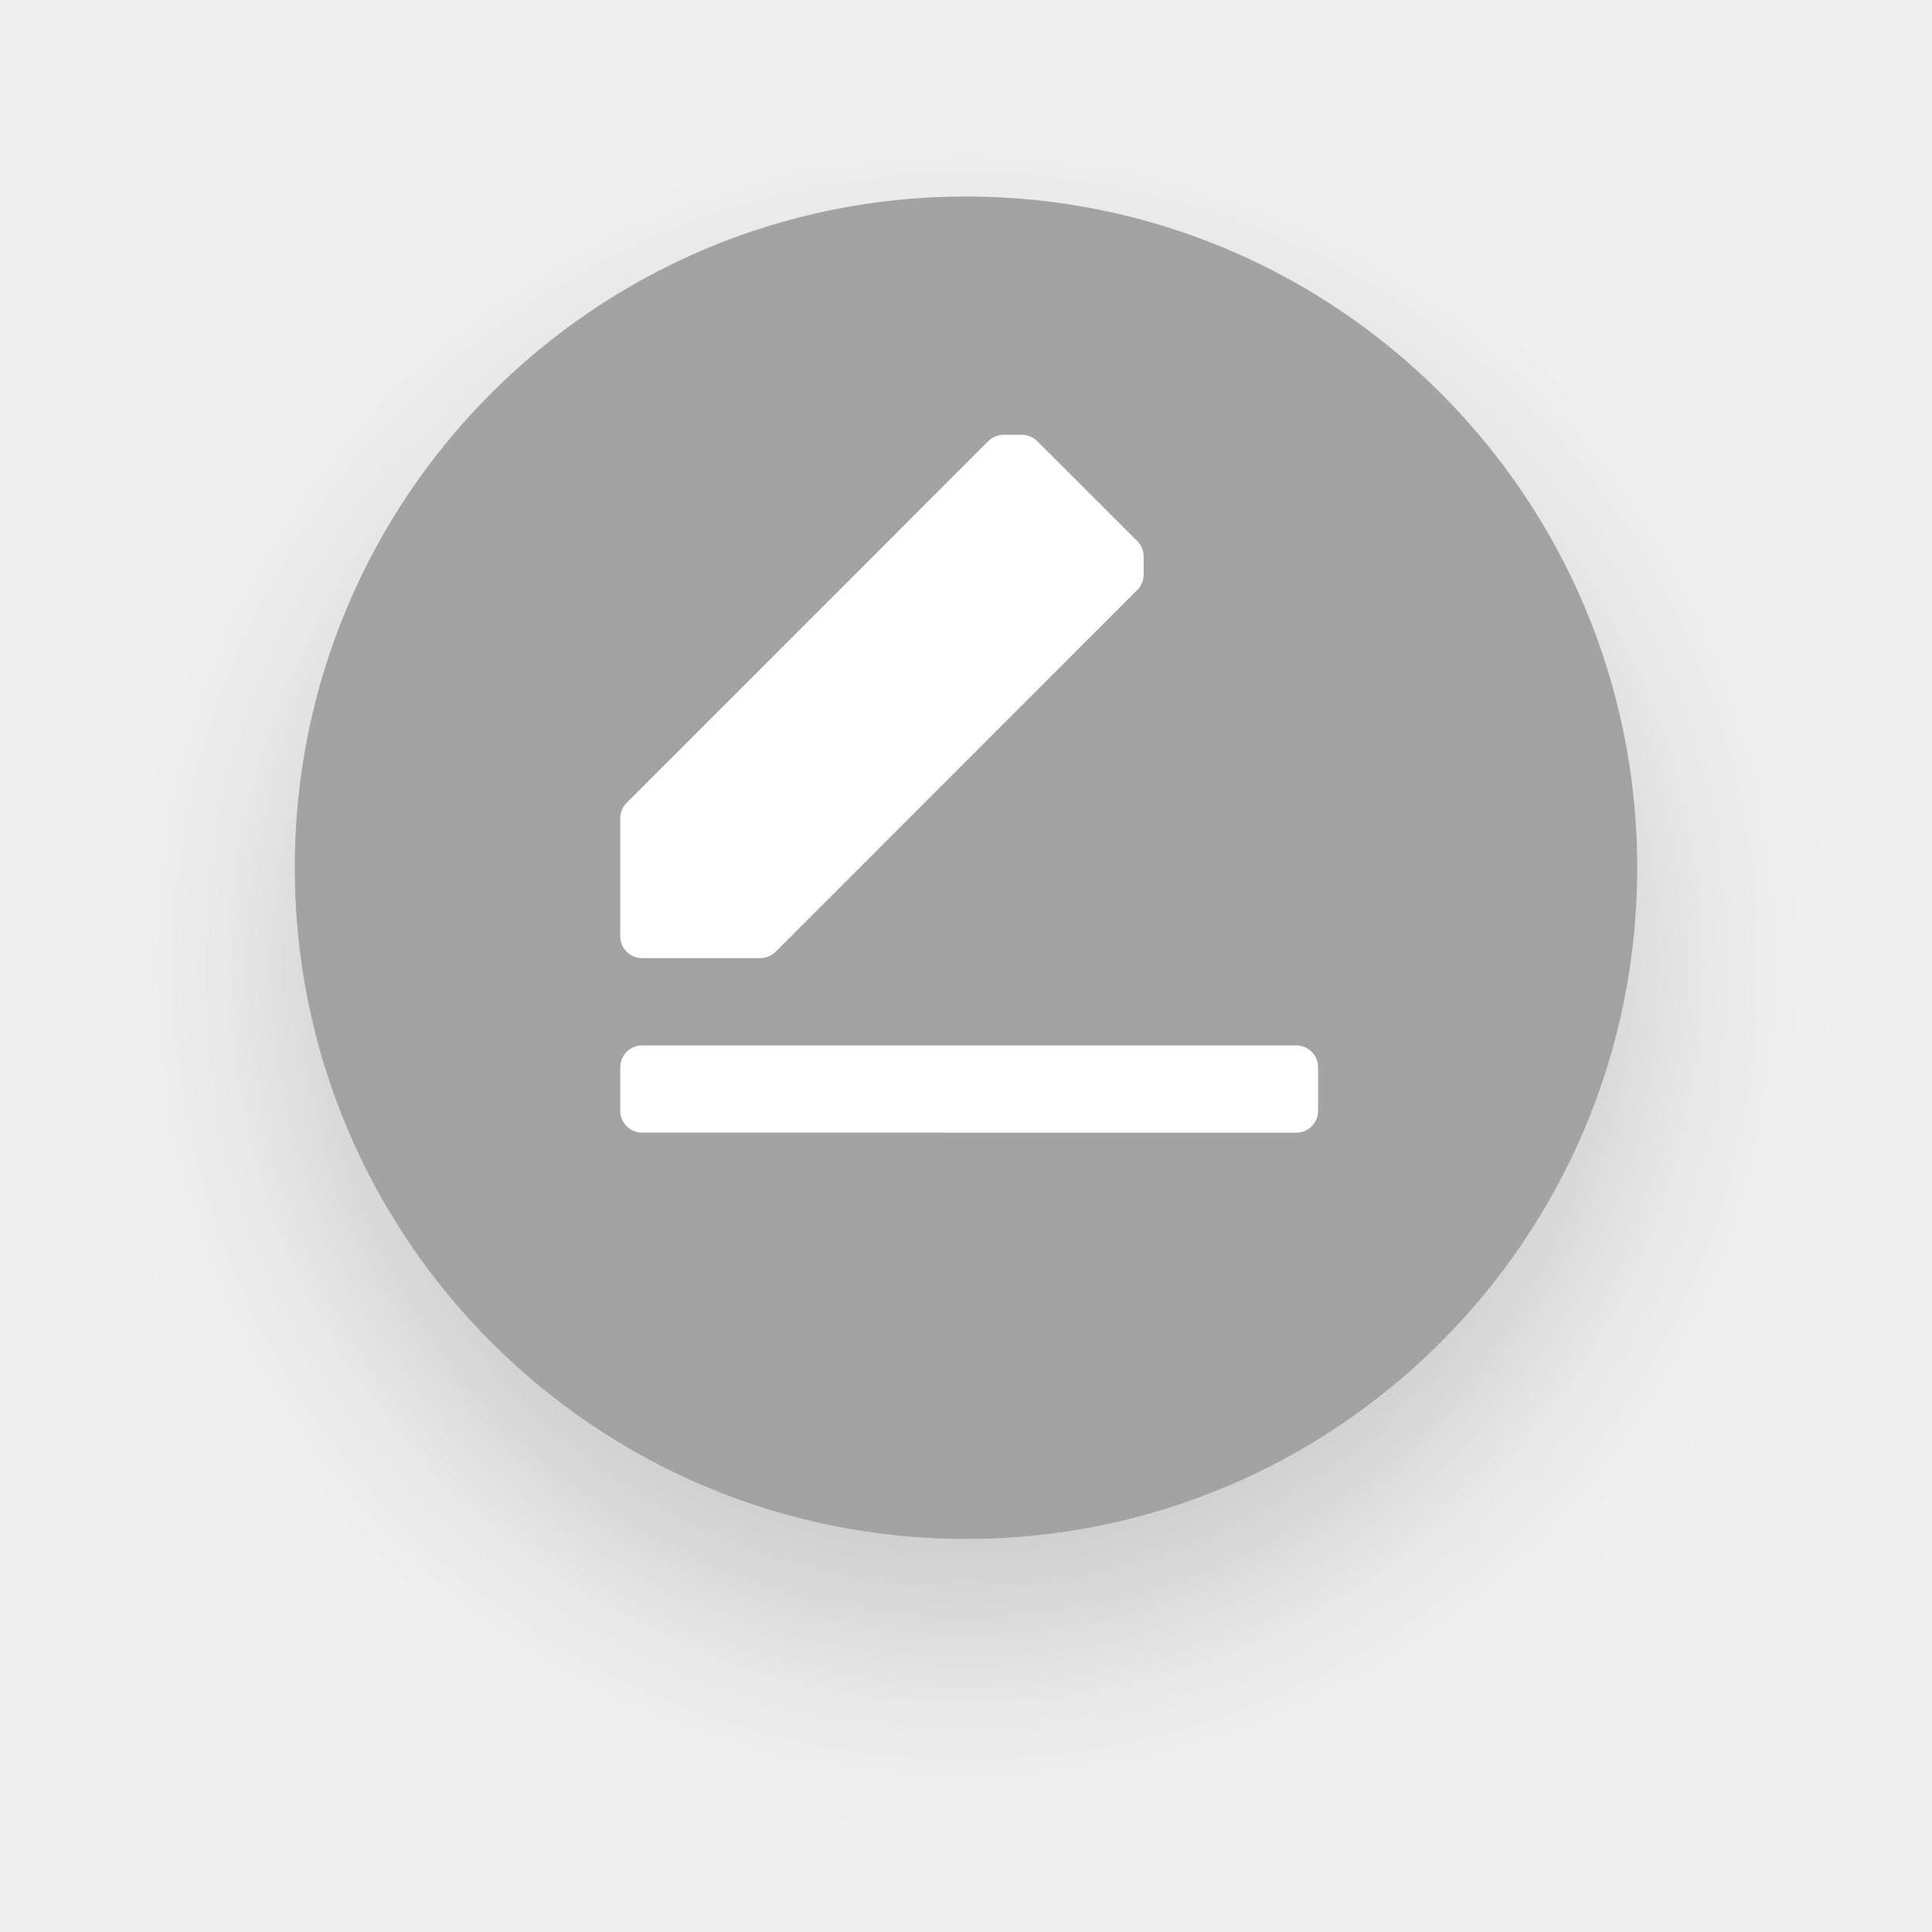
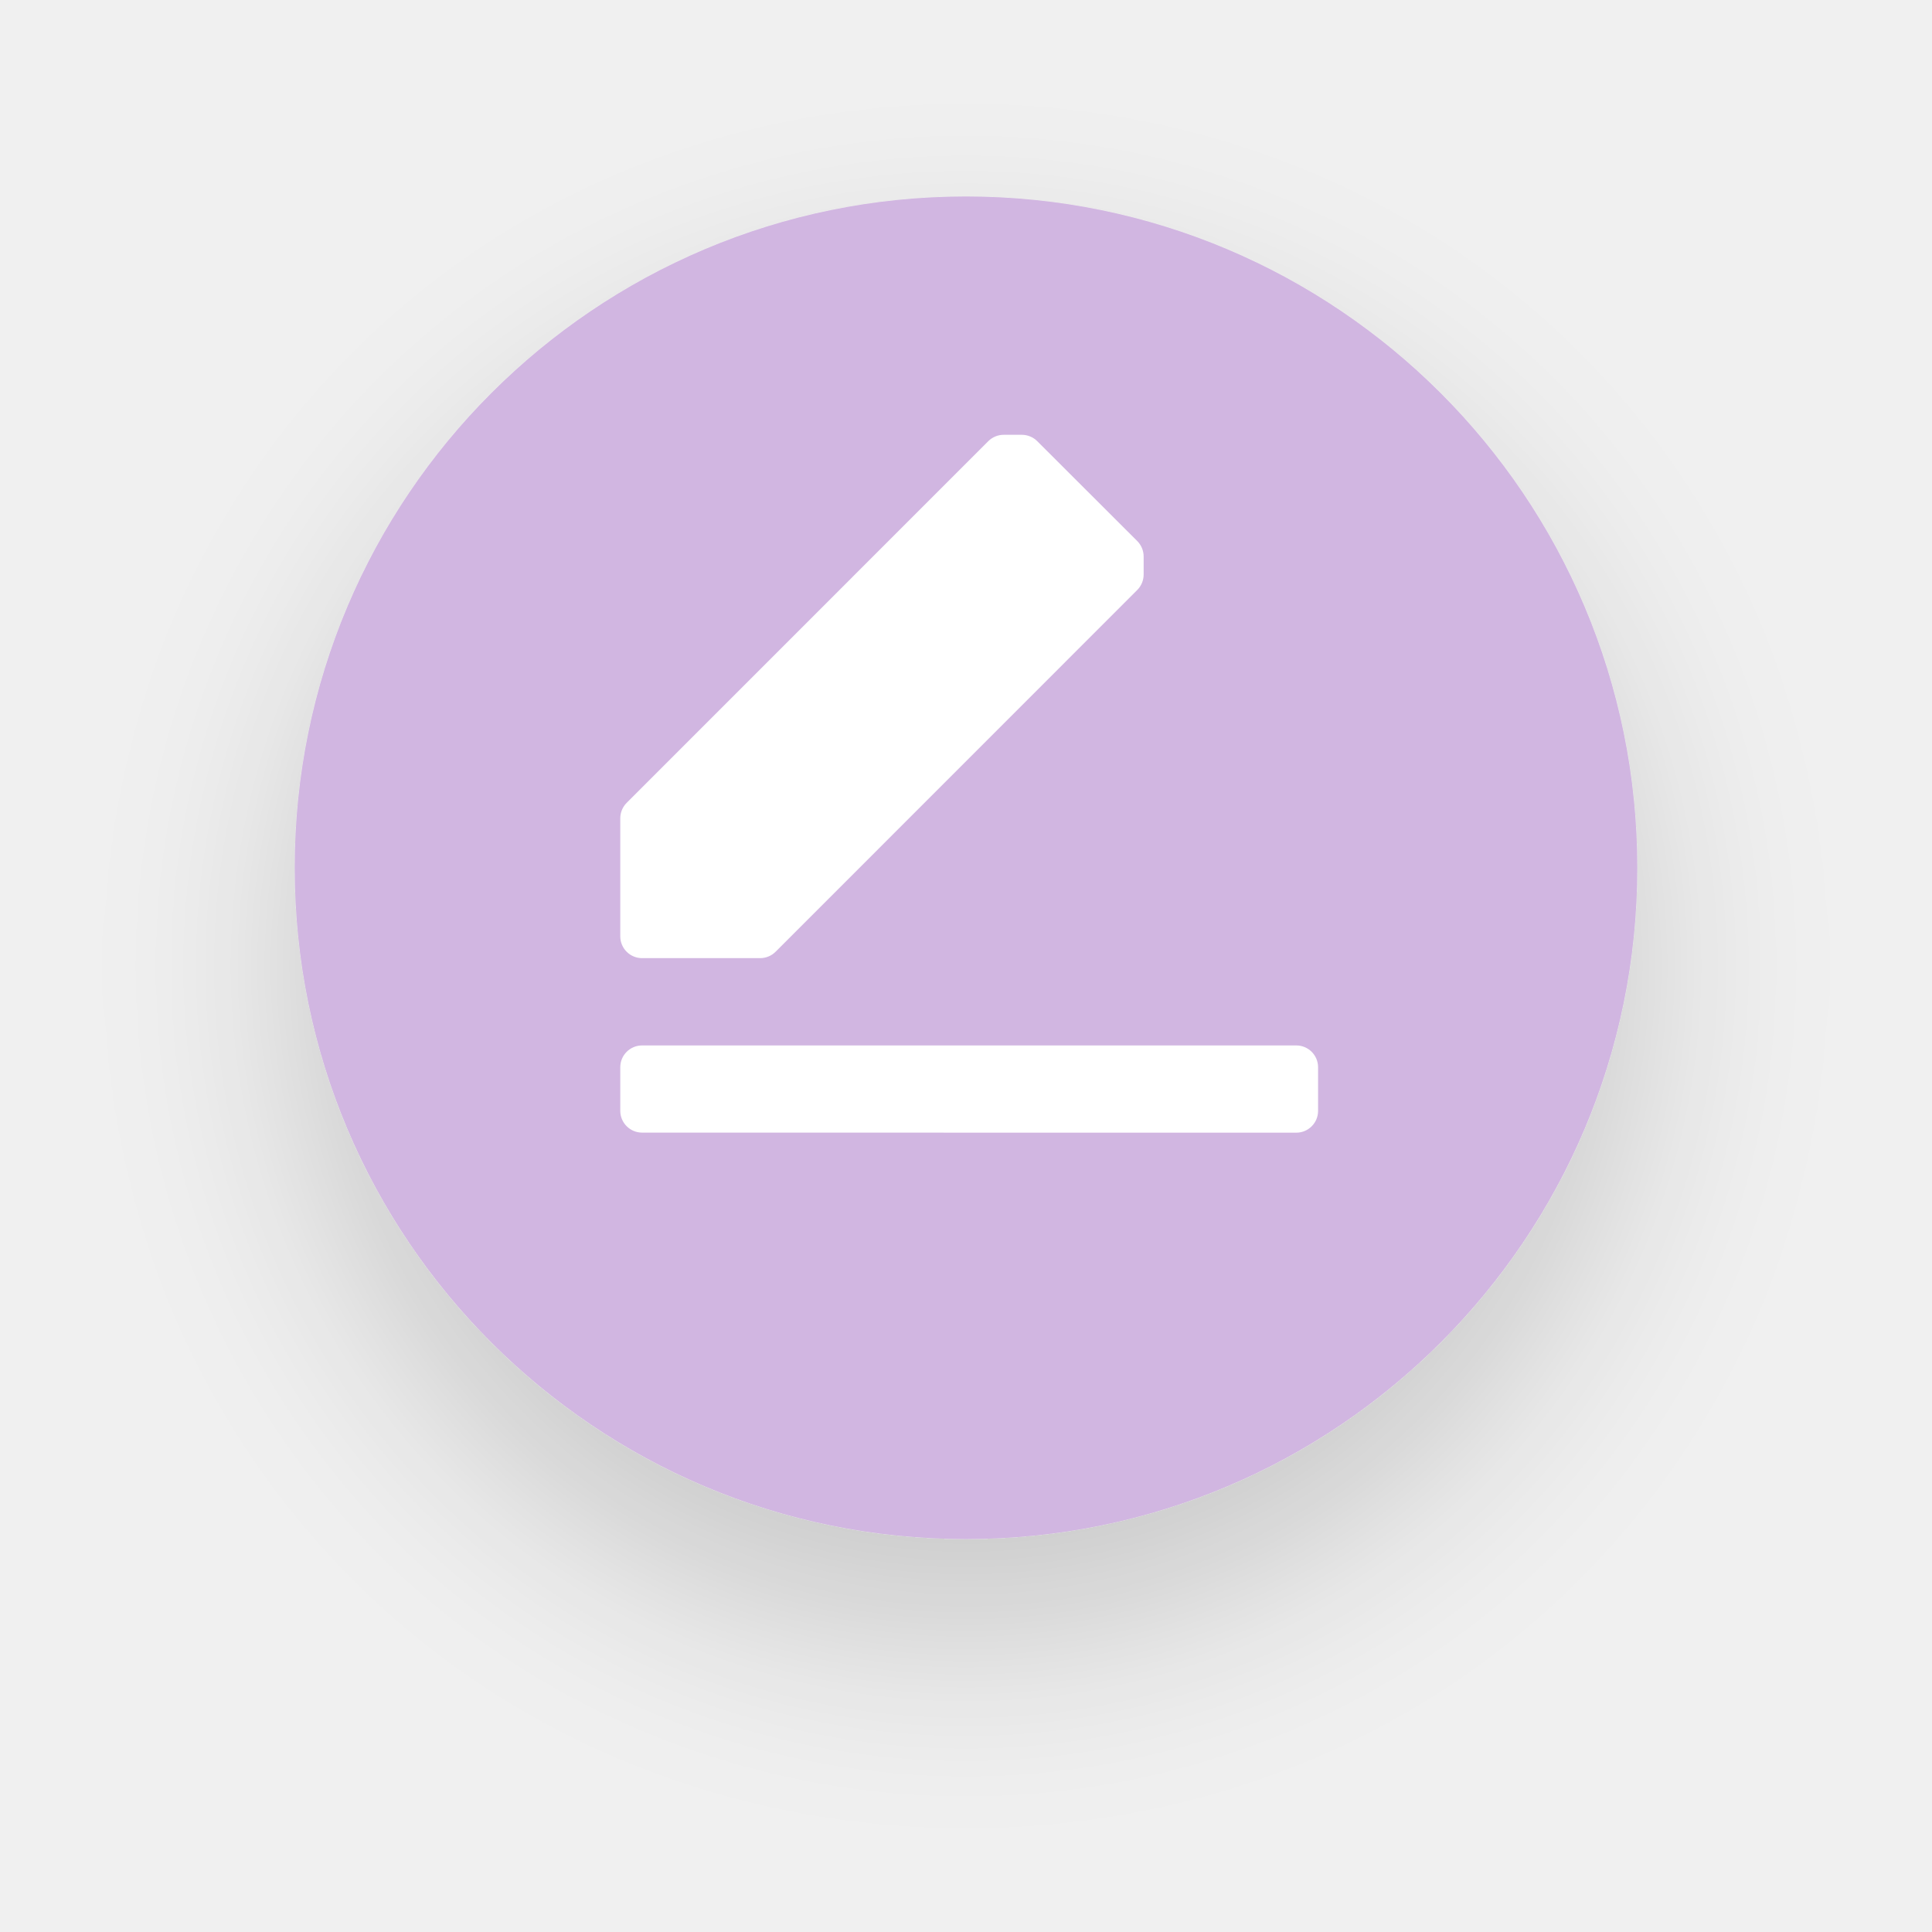
<svg xmlns="http://www.w3.org/2000/svg" width="59" height="59" viewBox="0 0 59 59">
  <defs>
    <filter id="Ellipse_16" x="0" y="0" width="59" height="59" filterUnits="userSpaceOnUse">
      <feOffset dy="3" input="SourceAlpha" />
      <feGaussianBlur stdDeviation="3" result="blur" />
      <feFlood flood-opacity="0.161" />
      <feComposite operator="in" in2="blur" />
      <feComposite in="SourceGraphic" />
    </filter>
  </defs>
  <g id="Group_294" data-name="Group 294" transform="translate(-1094 -405)">
    <g transform="matrix(1, 0, 0, 1, 1094, 405)" filter="url(#Ellipse_16)">
-       <circle id="Ellipse_16-2" data-name="Ellipse 16" cx="20.5" cy="20.5" r="20.5" transform="translate(9 6)" fill="#a4a3a3" />
+       <circle id="Ellipse_16-2" data-name="Ellipse 16" cx="20.5" cy="20.5" r="20.5" transform="translate(9 6)" fill="#d1b6e1" />
    </g>
    <g id="noun-edit-2253785" transform="translate(1042.942 418.278)">
      <path id="Path_16" data-name="Path 16" d="M70,11.711a.669.669,0,0,1,.195-.471L81.239.194A.67.67,0,0,1,81.711,0h.552a.669.669,0,0,1,.471.195l3.054,3.05a.669.669,0,0,1,.195.471v.552a.669.669,0,0,1-.195.471L74.743,15.787a.669.669,0,0,1-.471.195h-3.6A.666.666,0,0,1,70,15.316Z" transform="translate(0 0)" fill="#fff" />
      <path id="Path_17" data-name="Path 17" d="M70.666,492.664A.666.666,0,0,1,70,492v-1.332a.666.666,0,0,1,.666-.666H90.644a.666.666,0,0,1,.666.666V492a.666.666,0,0,1-.666.666Z" transform="translate(0 -471.354)" fill="#fff" />
    </g>
  </g>
</svg>
